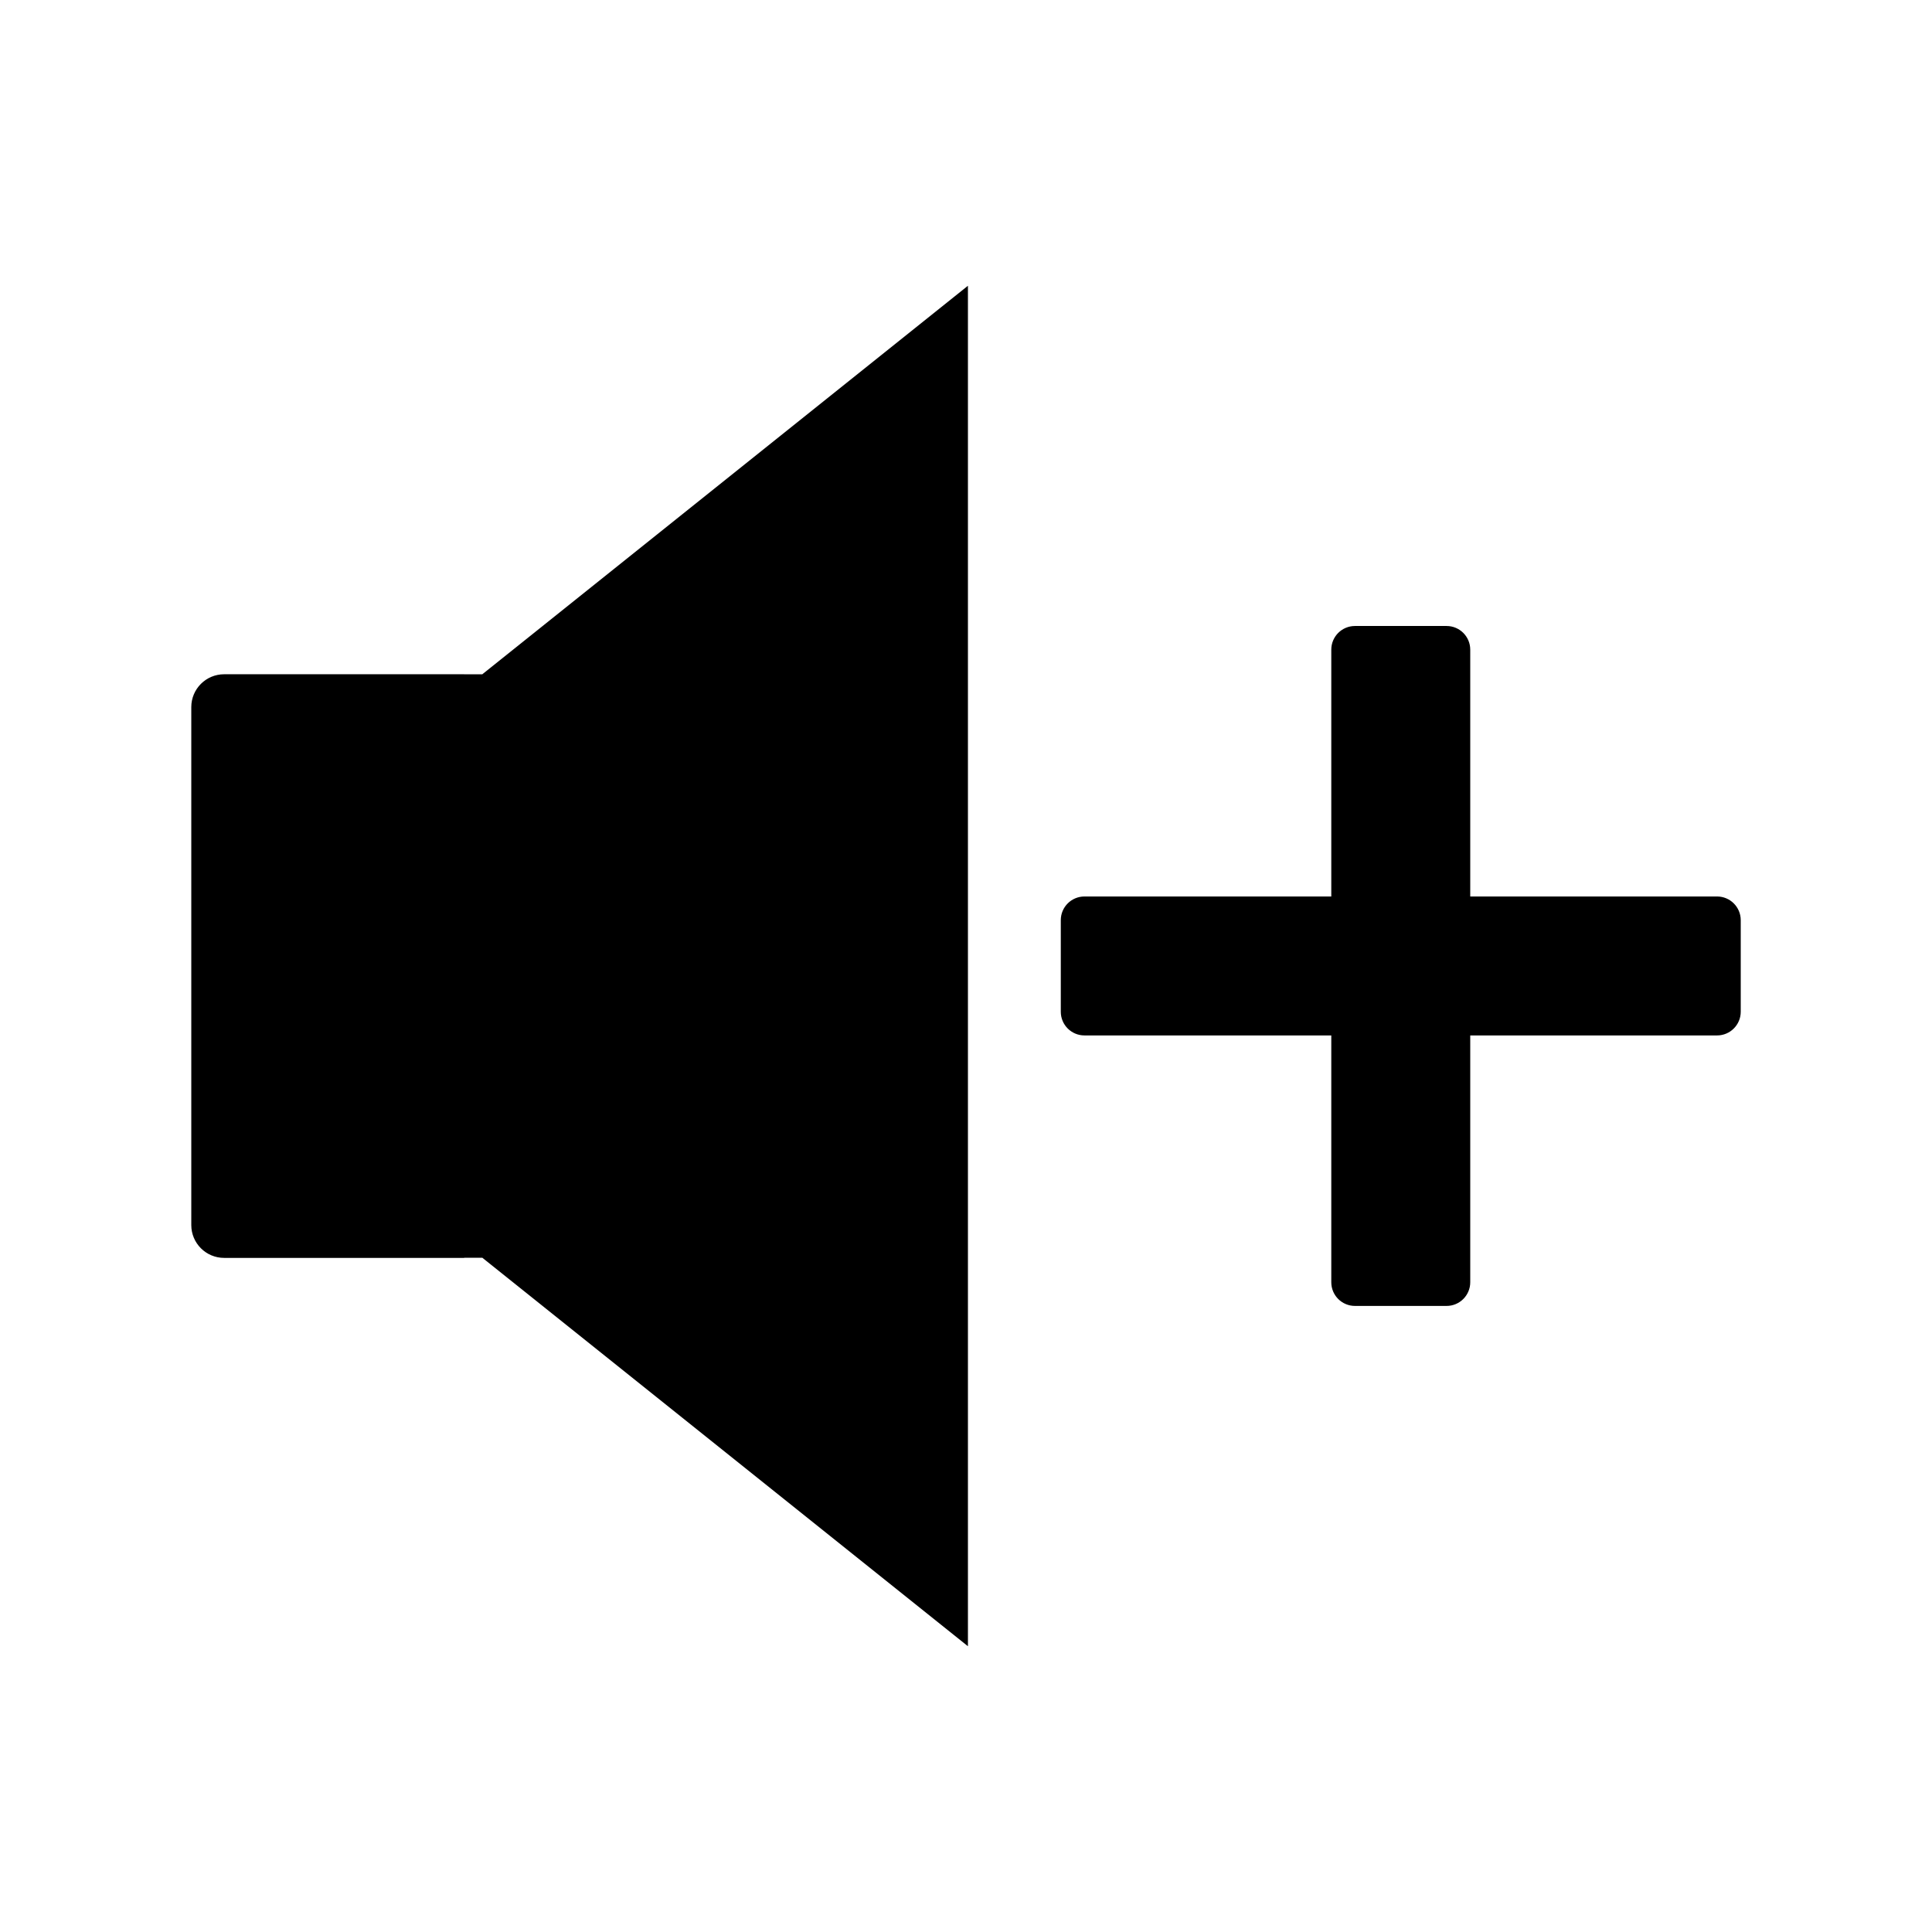
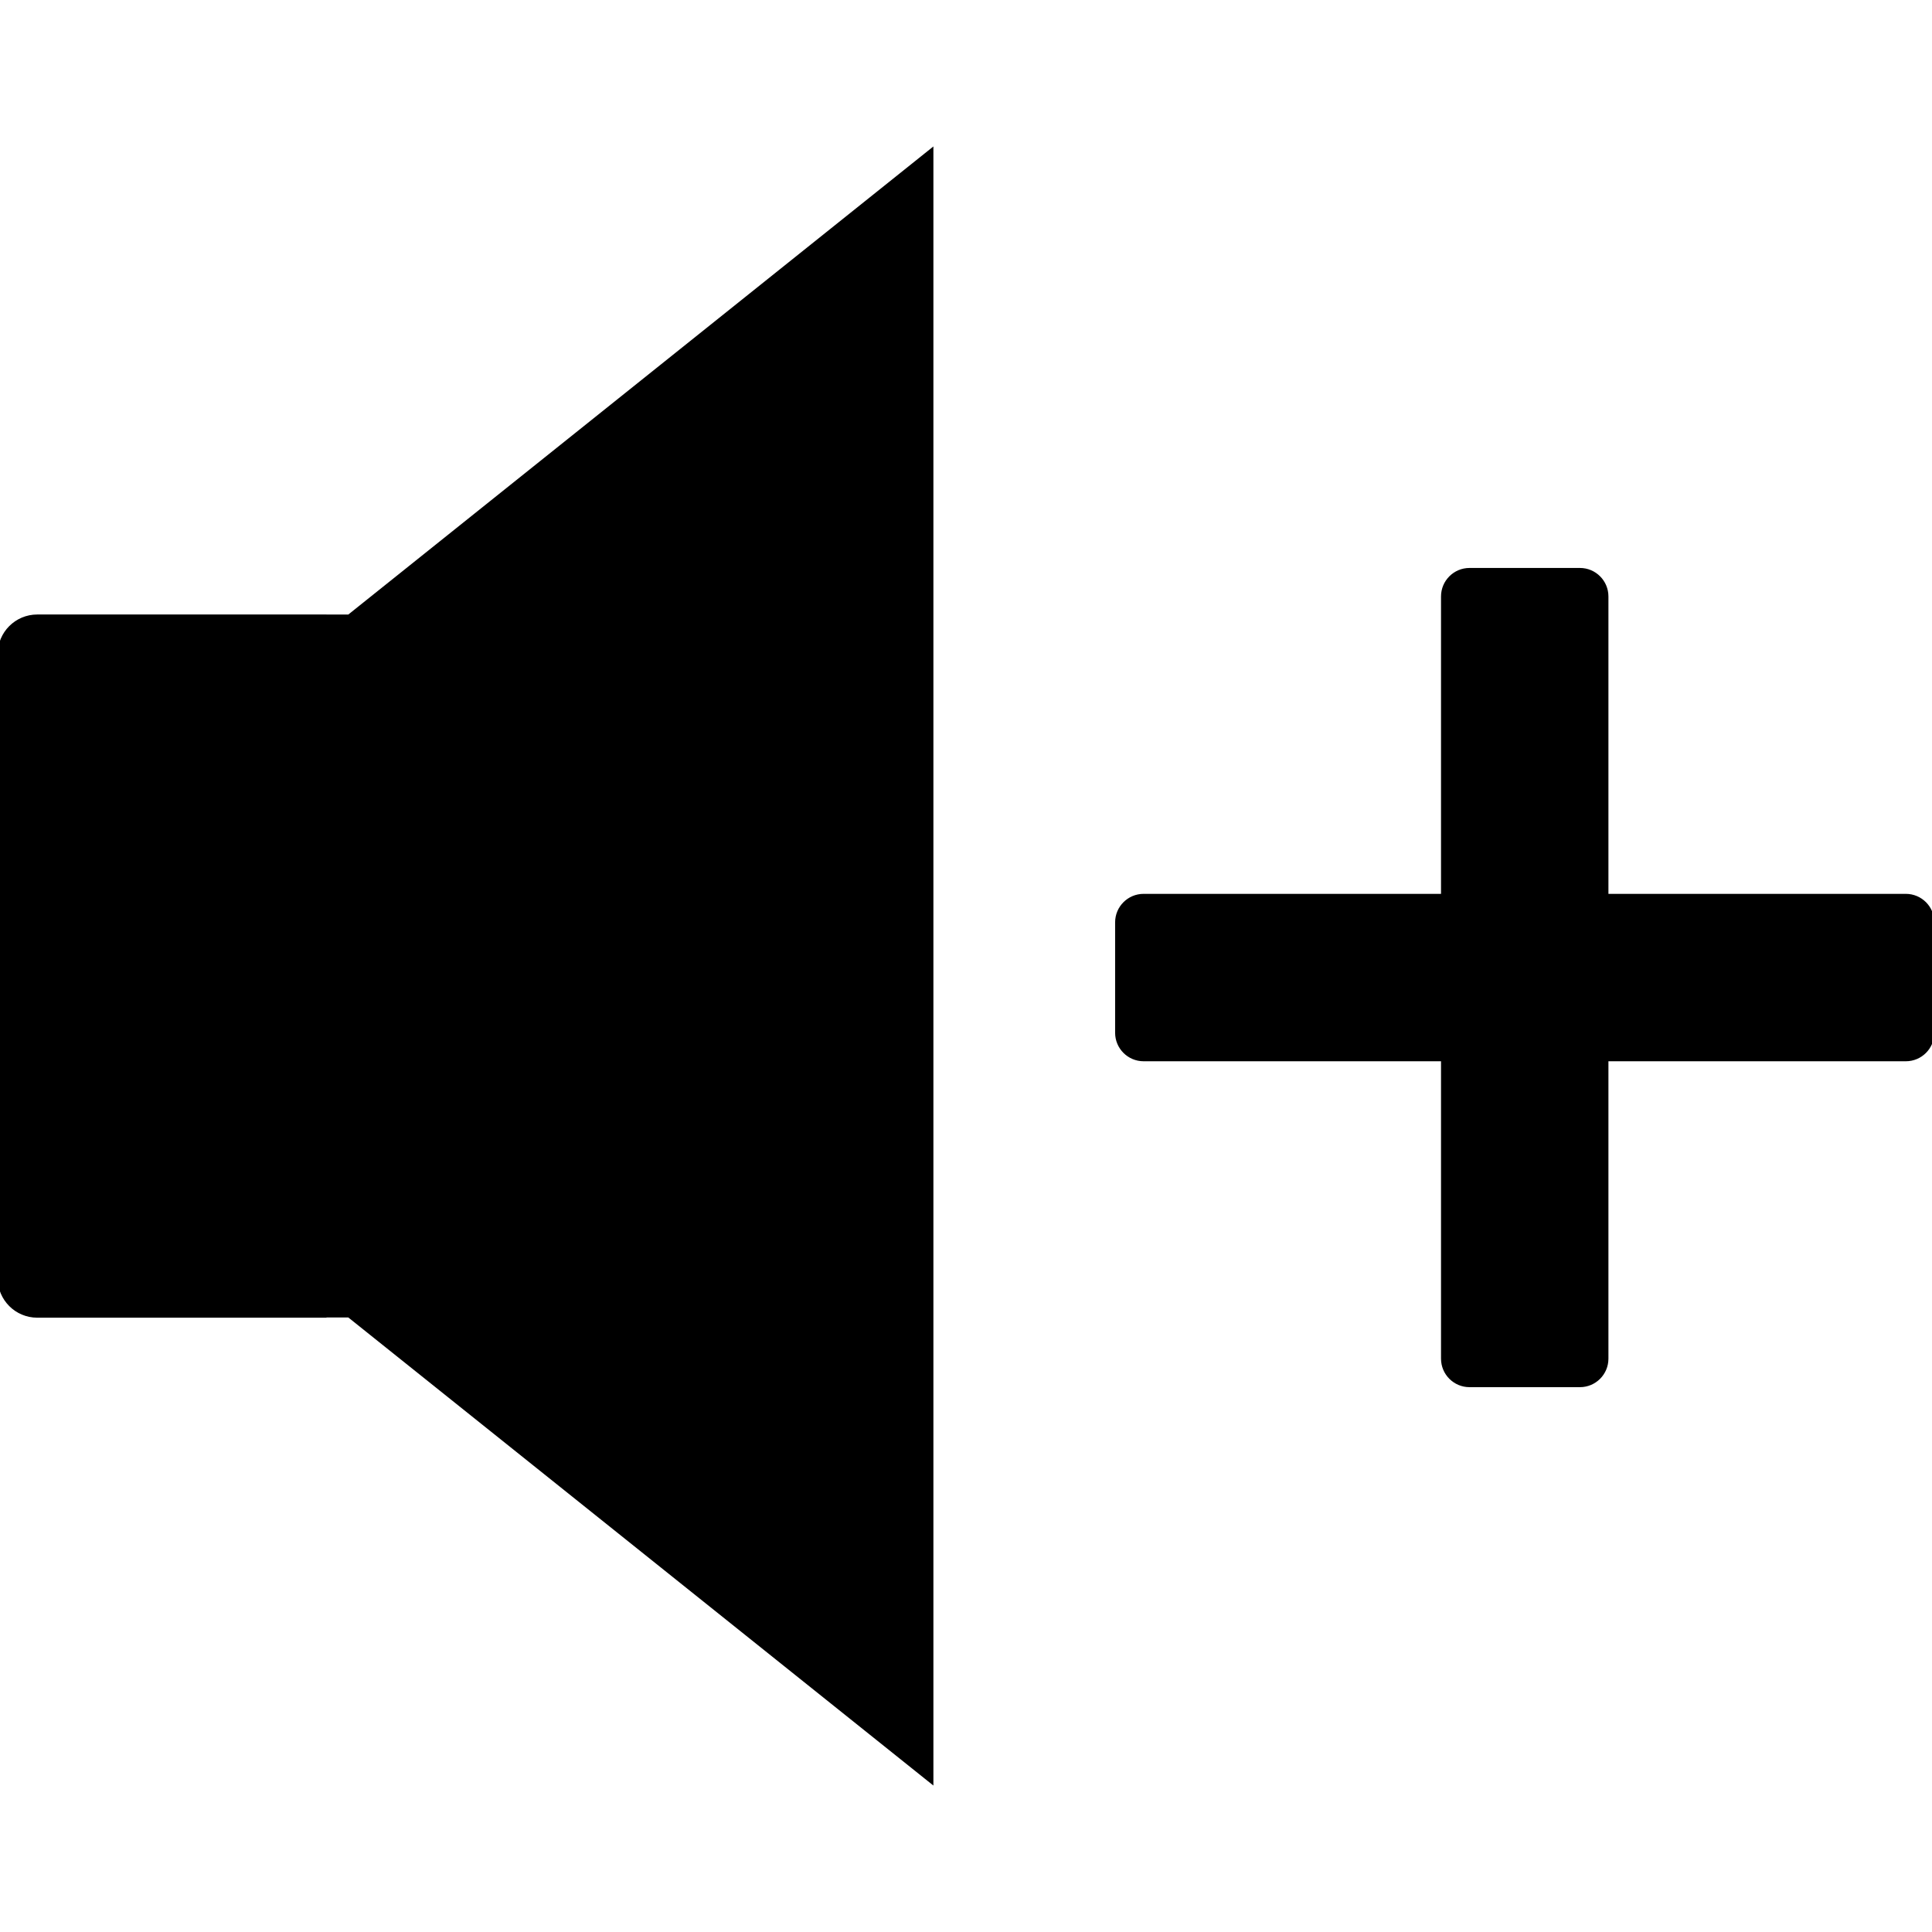
- <svg xmlns="http://www.w3.org/2000/svg" xmlns:ns1="https://boxy-svg.com" viewBox="0 0 500 500">
-   <defs>
-     <ns1:grid x="0" y="0" width="25" height="25" divisions="1" />
-   </defs>
-   <path d="M 250 75 L 250 425 L 125 325 L 119.633 325 L 119.633 325.042 L 58.005 325.042 C 53.587 325.042 50.005 321.46 50.005 317.042 L 50.005 182.997 C 50.005 178.579 53.587 174.997 58.005 174.997 L 119.633 174.997 L 119.633 175 L 125 175 Z" style="stroke: rgb(0, 0, 0);" />
-   <path d="M 280.656 232.509 L 345.037 232.509 L 345.037 168.129 C 345.037 165.023 347.554 162.506 350.66 162.506 L 374.374 162.506 C 377.479 162.506 379.997 165.023 379.997 168.129 L 379.997 232.509 L 444.377 232.509 C 447.482 232.509 450 235.027 450 238.132 L 450 261.846 C 450 264.951 447.482 267.469 444.377 267.469 L 379.997 267.469 L 379.997 331.85 C 379.997 334.955 377.479 337.473 374.374 337.473 L 350.66 337.473 C 347.554 337.473 345.037 334.955 345.037 331.85 L 345.037 267.469 L 280.656 267.469 C 277.551 267.469 275.033 264.951 275.033 261.846 L 275.033 238.132 C 275.033 235.027 277.551 232.509 280.656 232.509 Z" style="paint-order: fill; stroke: rgb(0, 0, 0);" />
+ <svg xmlns="http://www.w3.org/2000/svg" viewBox="0 0 500 500" width="500px" height="500px">
+   <defs />
+   <g transform="matrix(1.204834, 0, 0, 1.204834, -60.24776, -51.2085)">
+     <path d="M 250 75 L 250 425 L 125 325 L 119.633 325 L 119.633 325.042 L 58.005 325.042 C 53.587 325.042 50.005 321.46 50.005 317.042 L 50.005 182.997 C 50.005 178.579 53.587 174.997 58.005 174.997 L 119.633 174.997 L 119.633 175 L 125 175 Z" style="stroke: rgb(0, 0, 0);" />
+     <path d="M 295.656 235.003 L 360.037 235.003 L 360.037 170.623 C 360.037 167.517 362.554 165 365.66 165 L 389.374 165 C 392.479 165 394.997 167.517 394.997 170.623 L 394.997 235.003 L 459.377 235.003 C 462.482 235.003 465 237.521 465 240.626 L 465 264.34 C 465 267.445 462.482 269.963 459.377 269.963 L 394.997 269.963 L 394.997 334.344 C 394.997 337.449 392.479 339.967 389.374 339.967 L 365.66 339.967 C 362.554 339.967 360.037 337.449 360.037 334.344 L 360.037 269.963 L 295.656 269.963 C 292.551 269.963 290.033 267.445 290.033 264.34 L 290.033 240.626 C 290.033 237.521 292.551 235.003 295.656 235.003 Z" style="paint-order: fill; stroke: rgb(0, 0, 0);" />
+   </g>
</svg>
